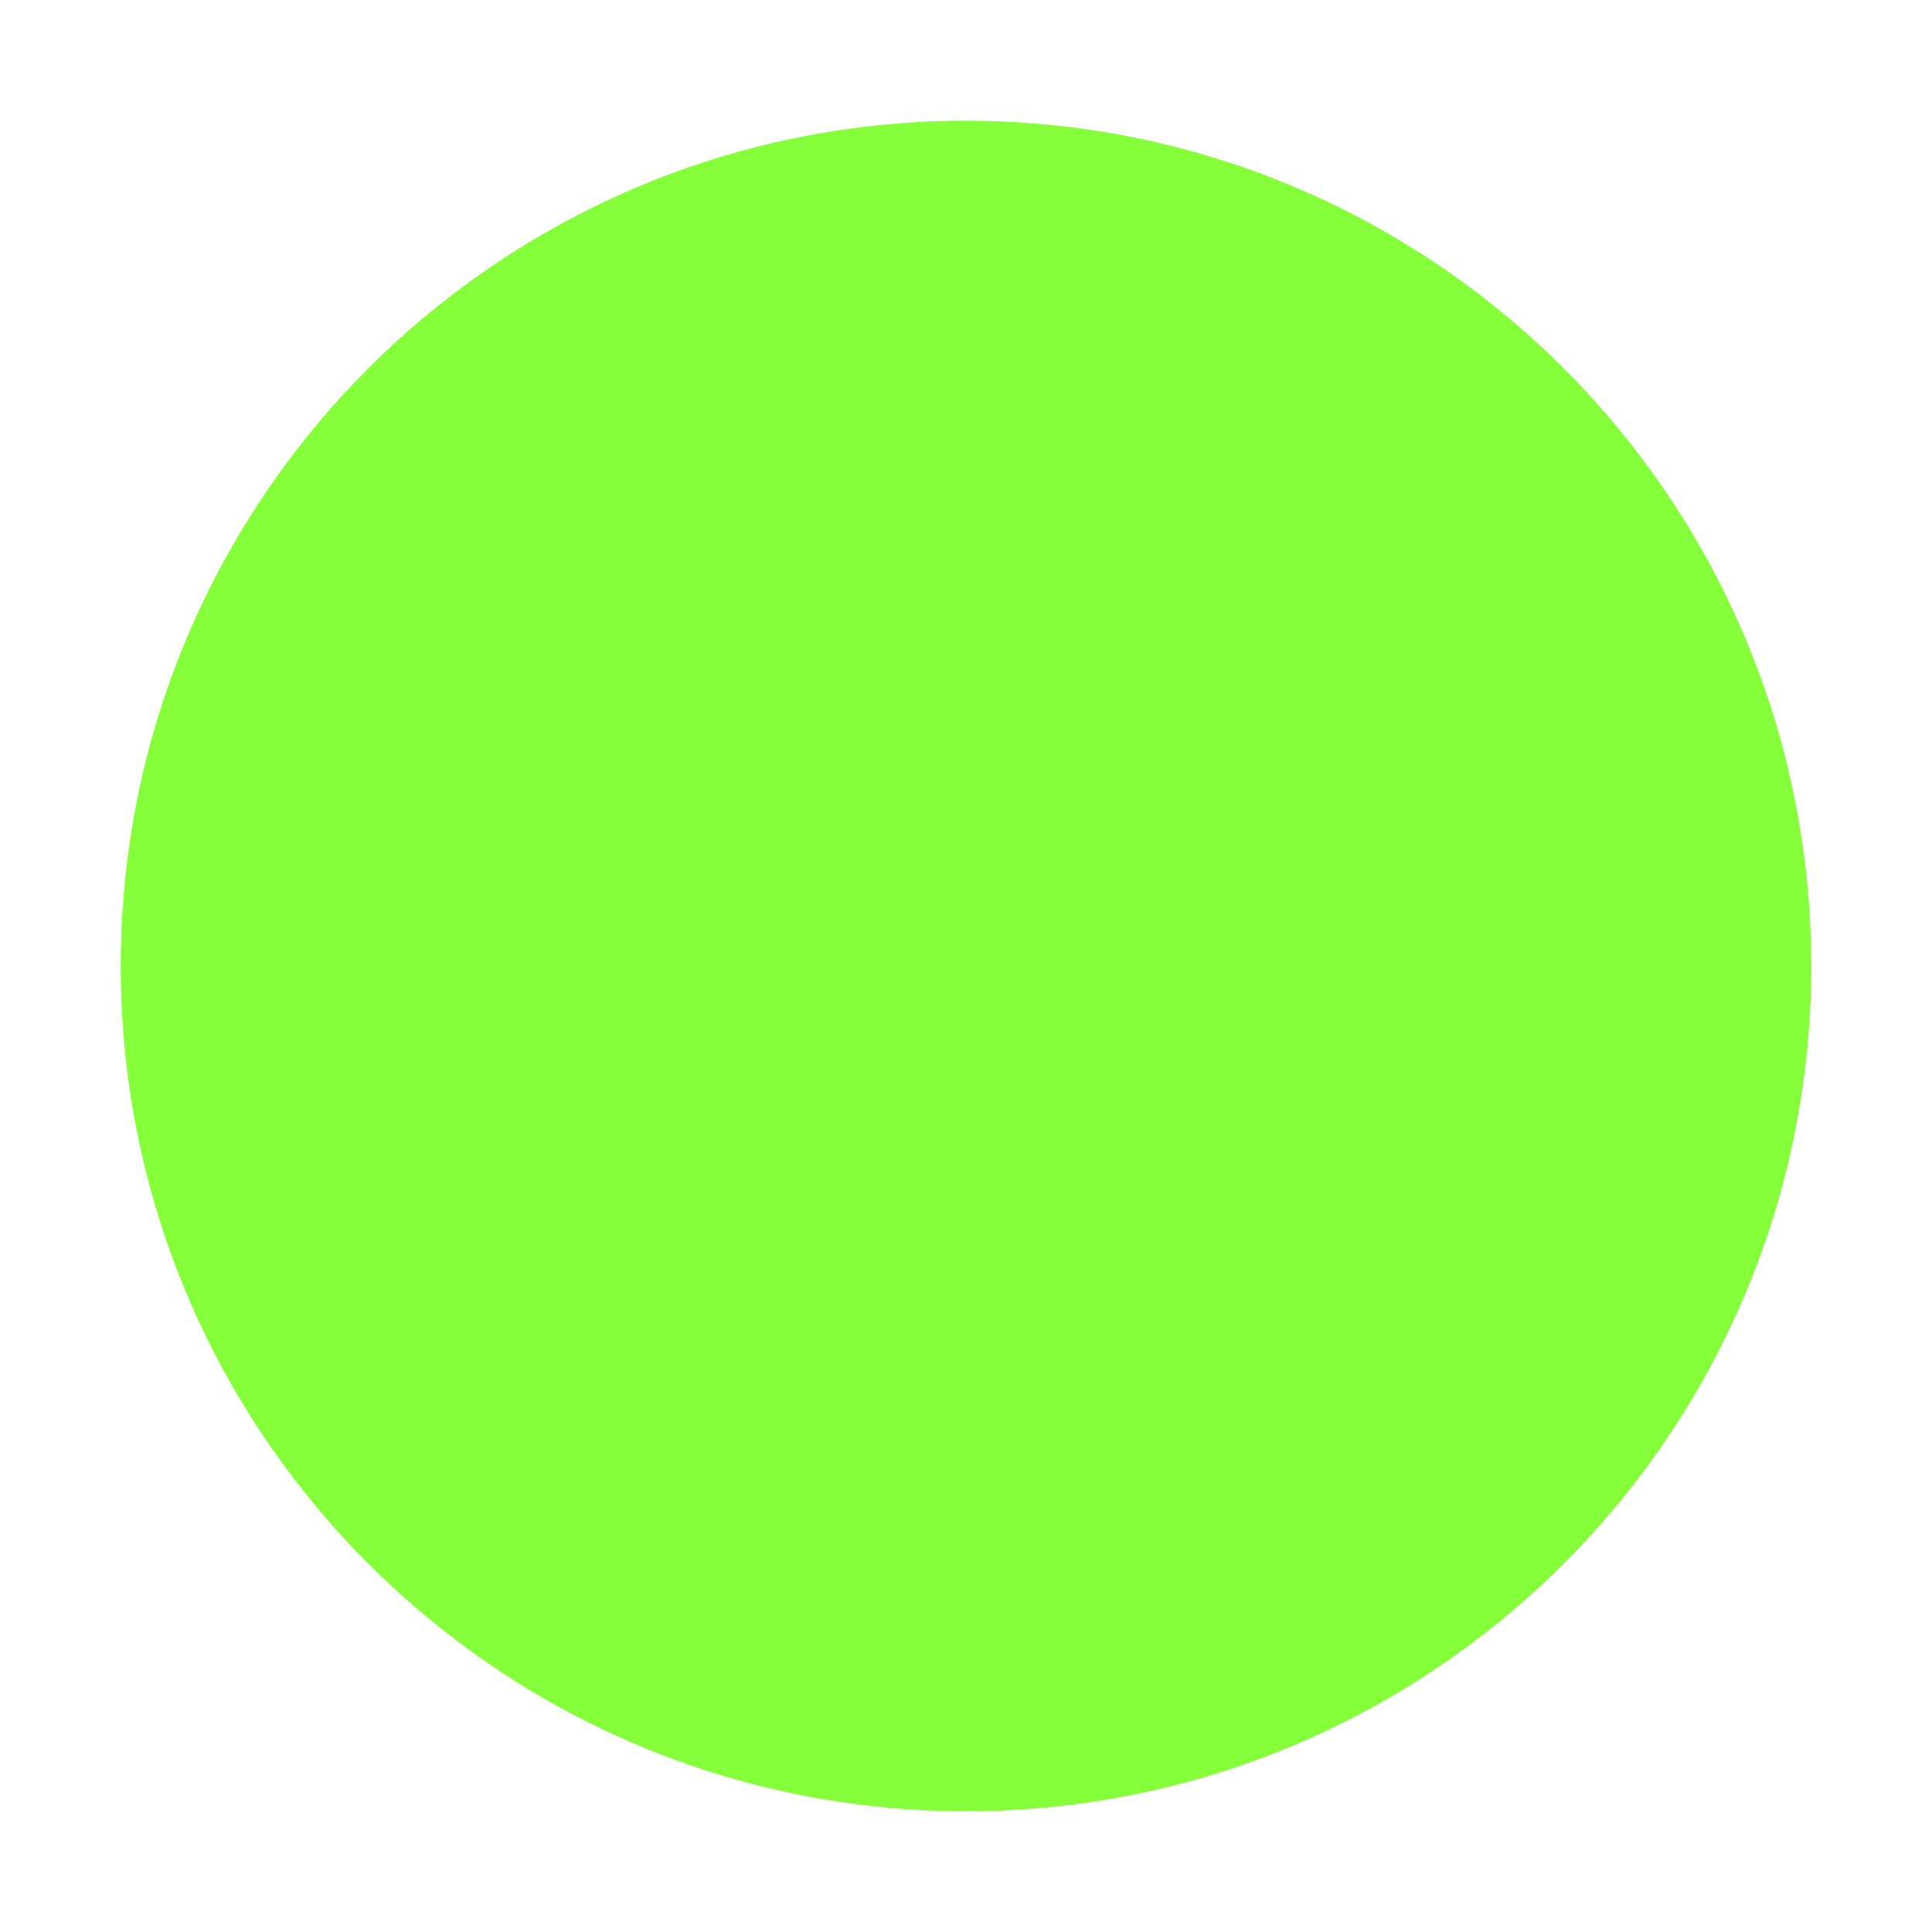
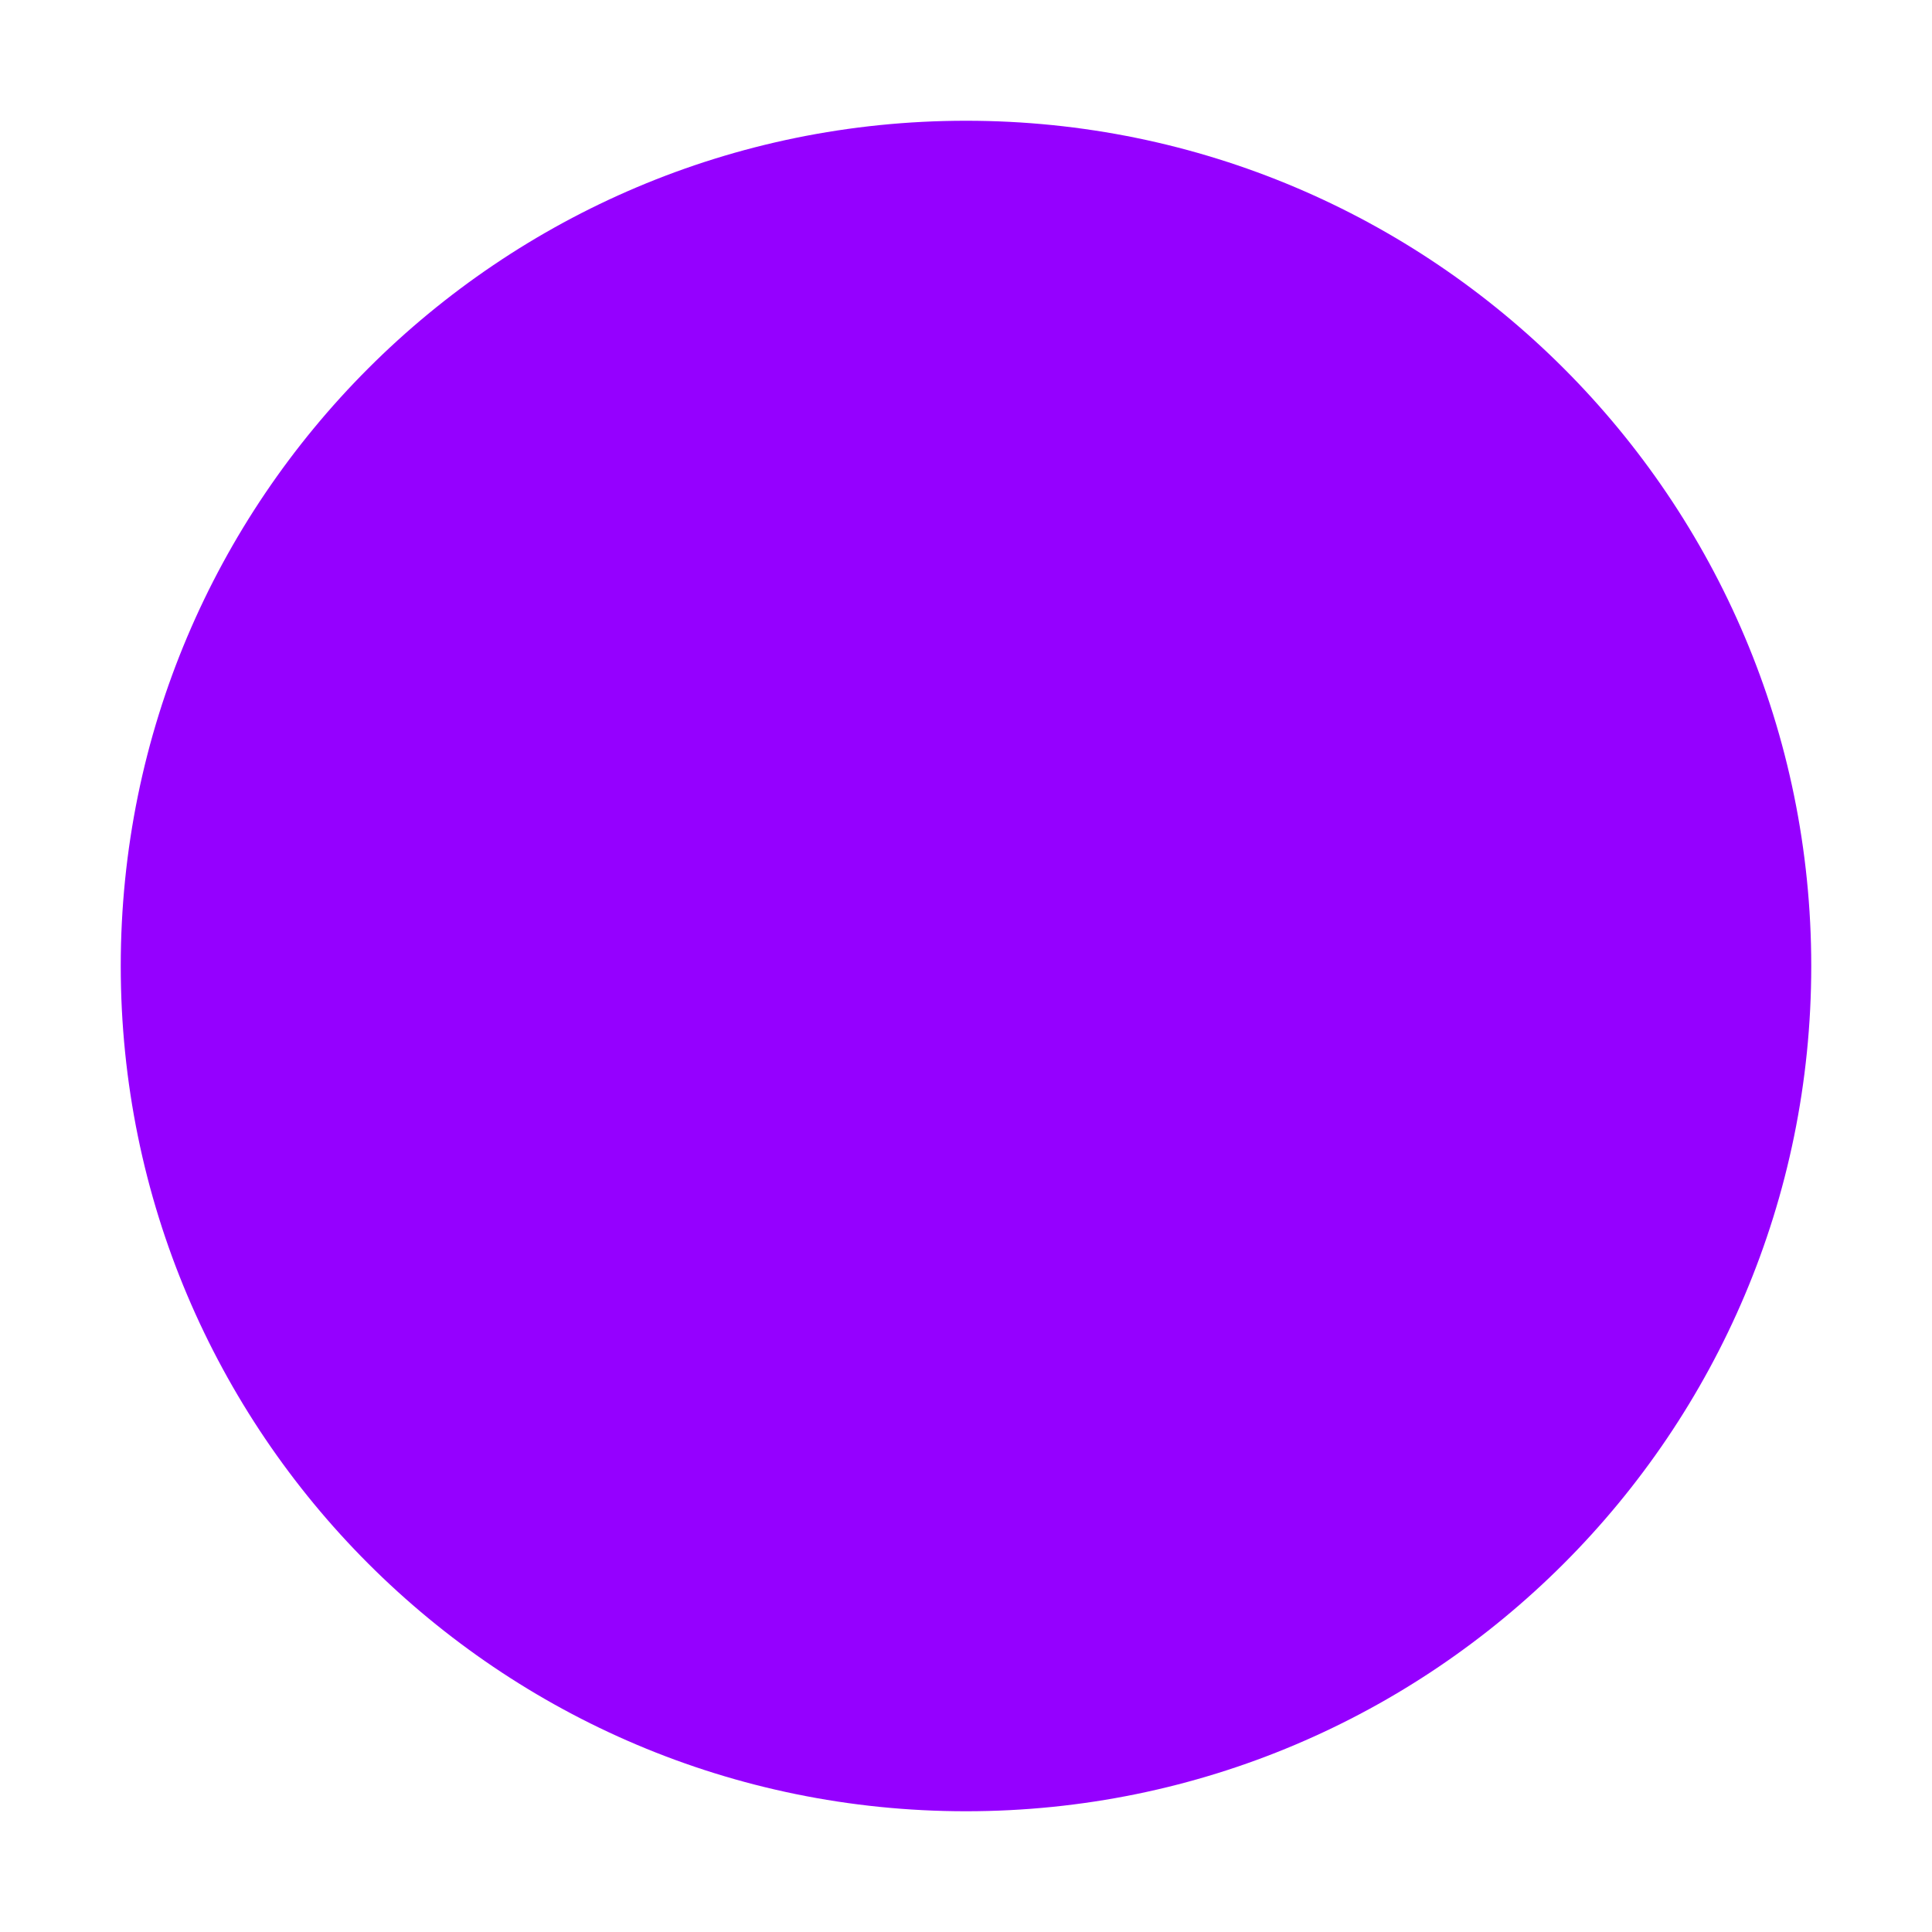
<svg xmlns="http://www.w3.org/2000/svg" width="16" height="16" id="svg2" version="1.1">
  <defs id="defs4" />
  <g id="layer1" transform="translate(-671.1429,-648.5765)">
    <g transform="matrix(0.1265625,0,0,-0.1265625,672.0709,663.0964)" id="g4090">
      <g transform="scale(0.1,0.1)" id="g4092">
        <g transform="matrix(10,0,0,10,-4.003492,0.1181699)" id="g4285">
          <g transform="scale(0.1,0.1)" id="g4287">
-             <path id="path4289" style="fill:#84ff39;fill-opacity:1;fill-rule:evenodd;stroke:none" d="m 562.781,-38.053 c 305.456,0 553.082,247.626 553.082,553.086 0,305.461 -247.625,553.087 -553.082,553.087 -305.465,0 -553.091,-247.625 -553.091,-553.087 0,-305.46 247.626,-553.086 553.091,-553.086" />
-             <path id="path4291" style="fill:#84ff39;fill-opacity:1;fill-rule:evenodd;stroke:none" d="m 562.778,1.452 c 283.641,0 513.577,229.942 513.577,513.582 0,283.642 -229.937,513.579 -513.577,513.579 -283.646,0 -513.583,-229.937 -513.583,-513.579 0,-283.641 229.937,-513.582 513.583,-513.582" />
+             <path id="path4289" style="fill:#9500ff;fill-opacity:1;fill-rule:evenodd;stroke:none" d="m 562.781,-38.053 c 305.456,0 553.082,247.626 553.082,553.086 0,305.461 -247.625,553.087 -553.082,553.087 -305.465,0 -553.091,-247.625 -553.091,-553.087 0,-305.46 247.626,-553.086 553.091,-553.086" />
+             <path id="path4291" style="fill:#9500ff;fill-opacity:1;fill-rule:evenodd;stroke:none" d="m 562.778,1.452 c 283.641,0 513.577,229.942 513.577,513.582 0,283.642 -229.937,513.579 -513.577,513.579 -283.646,0 -513.583,-229.937 -513.583,-513.579 0,-283.641 229.937,-513.582 513.583,-513.582" />
          </g>
        </g>
      </g>
    </g>
  </g>
</svg>
